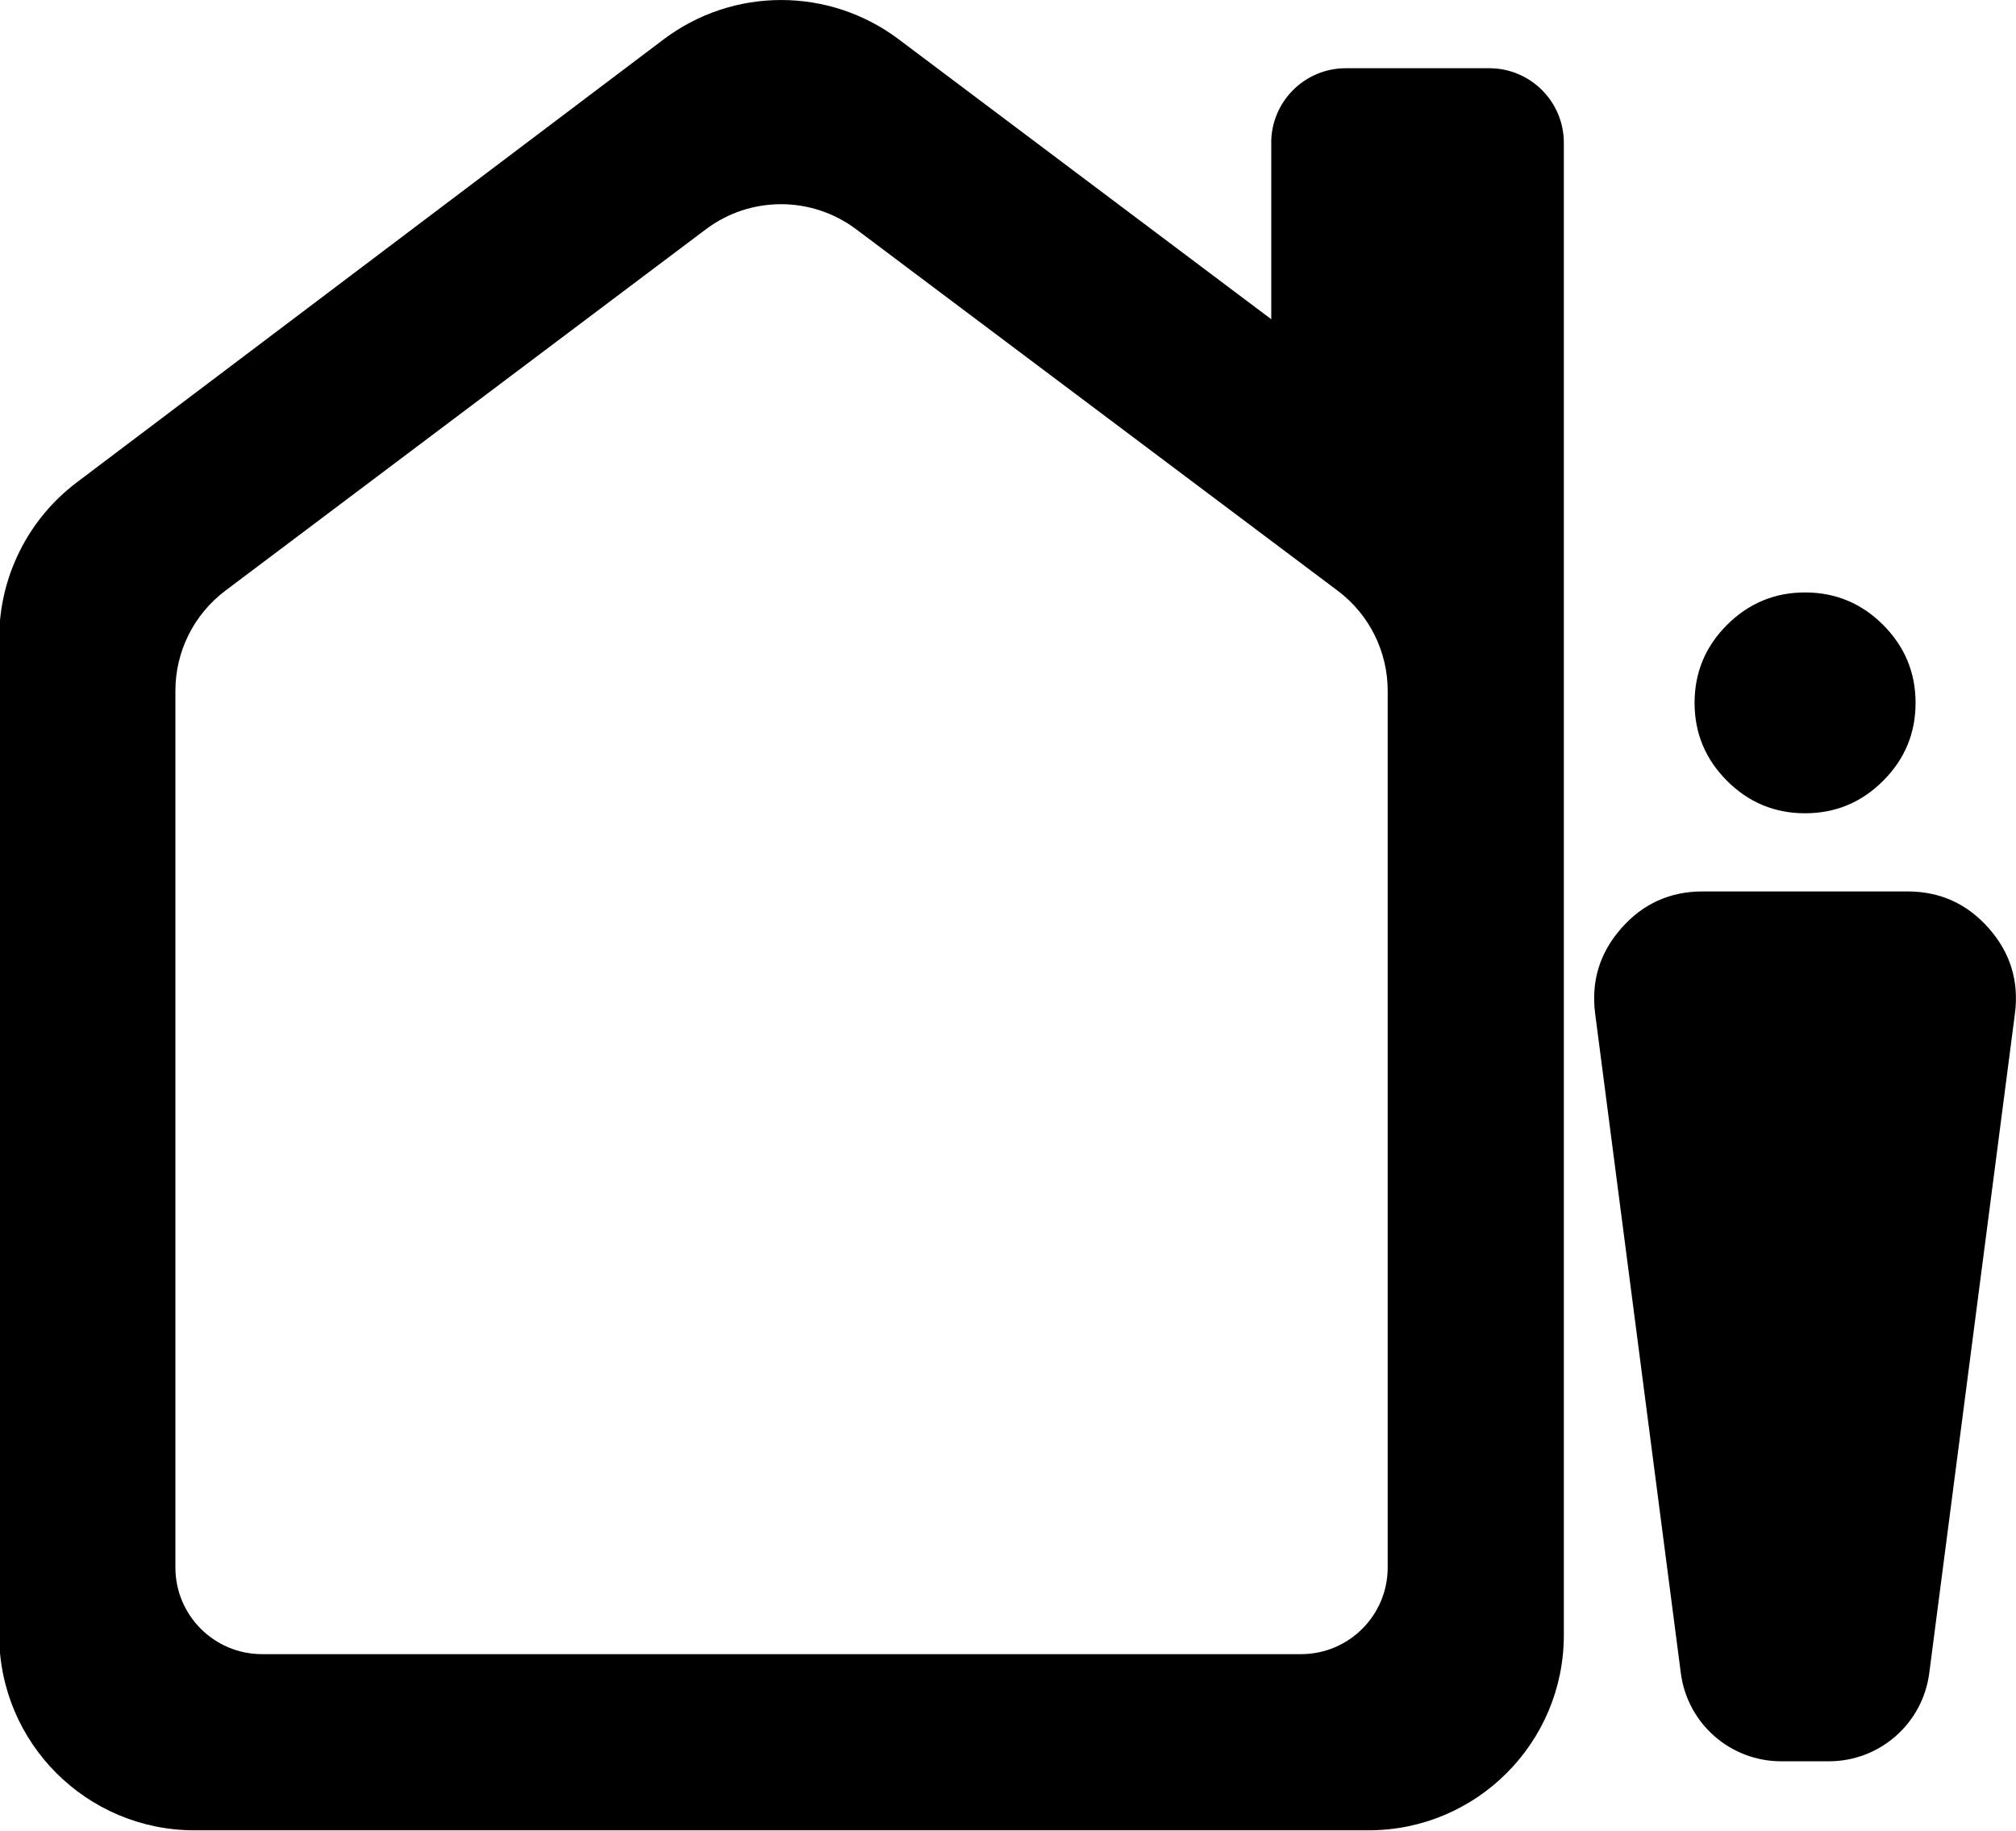
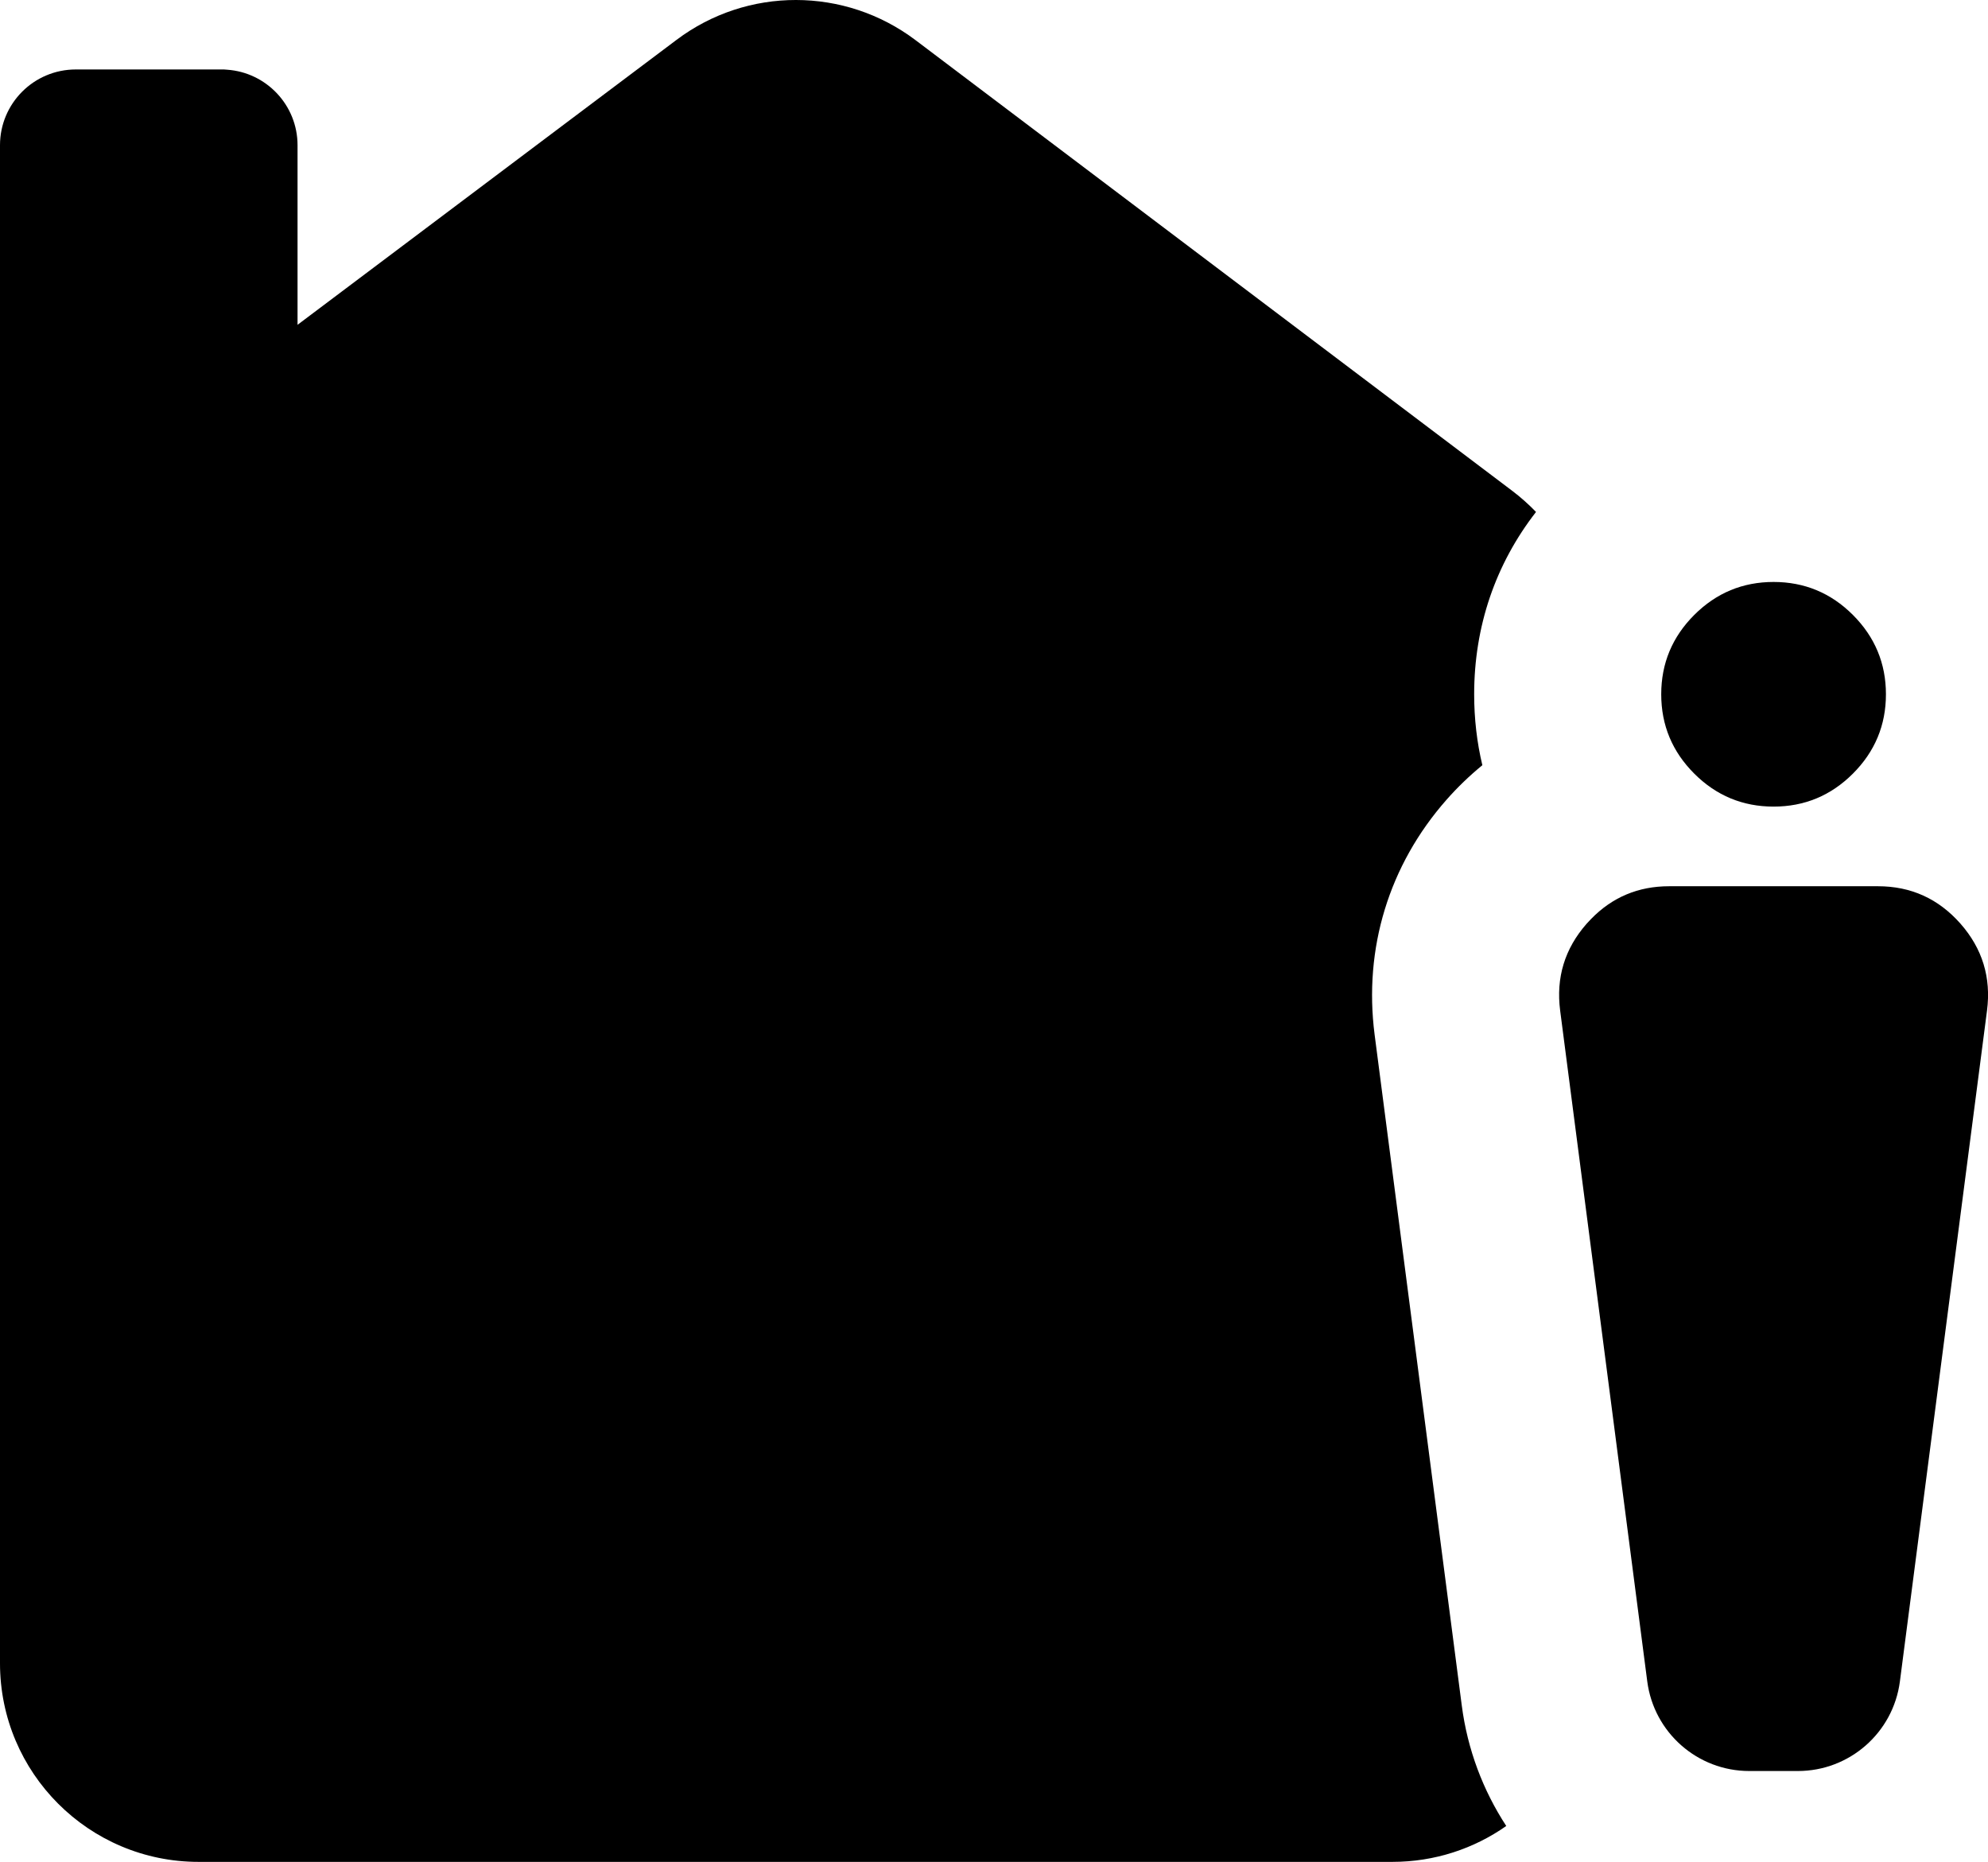
- <svg xmlns="http://www.w3.org/2000/svg" id="Layer_1" data-name="Layer 1" viewBox="0 0 350.67 318.43">
-   <path d="M309.82,306.42c-8.84,0-16.31-6.56-17.45-15.33l-14.9-114.72c-.73-5.64.78-10.6,4.54-14.87,3.76-4.27,8.47-6.41,14.11-6.41h35.71c5.64,0,10.35,2.14,14.11,6.41,3.76,4.27,5.28,9.23,4.54,14.87l-14.9,114.72c-1.14,8.77-8.61,15.33-17.45,15.33h-8.32ZM313.98,141.49c-5.28,0-9.81-1.88-13.57-5.64-3.76-3.76-5.65-8.29-5.65-13.57s1.88-9.81,5.65-13.57,8.29-5.64,13.57-5.64,9.81,1.88,13.57,5.64c3.76,3.76,5.65,8.29,5.65,13.57s-1.88,9.81-5.65,13.57c-3.76,3.76-8.29,5.64-13.57,5.64Z" />
-   <path d="M221.13,24.84v30.7L156.3,6.82c-12.11-9.1-28.79-9.09-40.88.04L13.36,83.92C4.86,90.34-.14,100.38-.14,111.03v173.43c0,18.76,15.21,33.97,33.97,33.97h204.22c18.76,0,33.97-15.21,33.97-33.97V24.84c0-7.16-5.81-12.97-12.97-12.97h-24.96c-7.16,0-12.97,5.81-12.97,12.97ZM226.3,287.78H45.58c-8.32,0-15.07-6.75-15.07-15.07V120.17c0-6.84,3.22-13.28,8.68-17.4l83.58-62.87c7.74-5.83,18.41-5.83,26.16-.01l83.75,62.88c5.48,4.11,8.7,10.56,8.7,17.41v152.53c0,8.32-6.75,15.07-15.07,15.07Z" />
+ <svg xmlns="http://www.w3.org/2000/svg" id="Layer_1" data-name="Layer 1" viewBox="0 0 340.08 318.43">
+   <path d="M262.76,87.56c-6.94,8.93-10.58,19.58-10.58,31.18,0,4.18.47,8.23,1.4,12.13-2.17,1.78-4.23,3.75-6.14,5.92-9.84,11.17-14.19,25.42-12.29,40.16l14.91,114.73c.98,7.56,3.65,14.55,7.61,20.61-5.51,3.87-12.23,6.14-19.48,6.14H33.97C15.2,318.43,0,303.21,0,284.46V24.84C0,17.68,5.8,11.88,12.97,11.88h24.95c.31,0,.61,0,.91.04,6.74.46,12.07,6.07,12.07,12.92v30.71l10.39-7.81,34.28-25.77,20.16-15.15c12.1-9.11,28.78-9.09,40.88.04l102.05,77.06c1.47,1.11,2.84,2.33,4.1,3.64Z" />
+   <g>
+     <path d="M322.62,118.74c0,5.29-1.89,9.81-5.65,13.57s-8.29,5.64-13.57,5.64-9.81-1.88-13.57-5.64c-3.76-3.76-5.65-8.28-5.65-13.57s1.89-9.81,5.65-13.57c3.76-3.76,8.29-5.64,13.57-5.64s9.81,1.88,13.57,5.64c3.76,3.76,5.65,8.29,5.65,13.57Z" />
+     <path d="M339.91,172.84l-14.9,114.72c-1.14,8.77-8.61,15.33-17.45,15.33h-8.32c-8.84,0-16.31-6.56-17.45-15.33l-9.63-74.14-5.27-40.58c-.73-5.64.78-10.6,4.54-14.87.24-.27.48-.53.73-.78,3.64-3.75,8.1-5.62,13.38-5.62h35.71c5.65,0,10.35,2.13,14.12,6.4,3.76,4.27,5.27,9.23,4.54,14.87Z" />
+   </g>
</svg>
